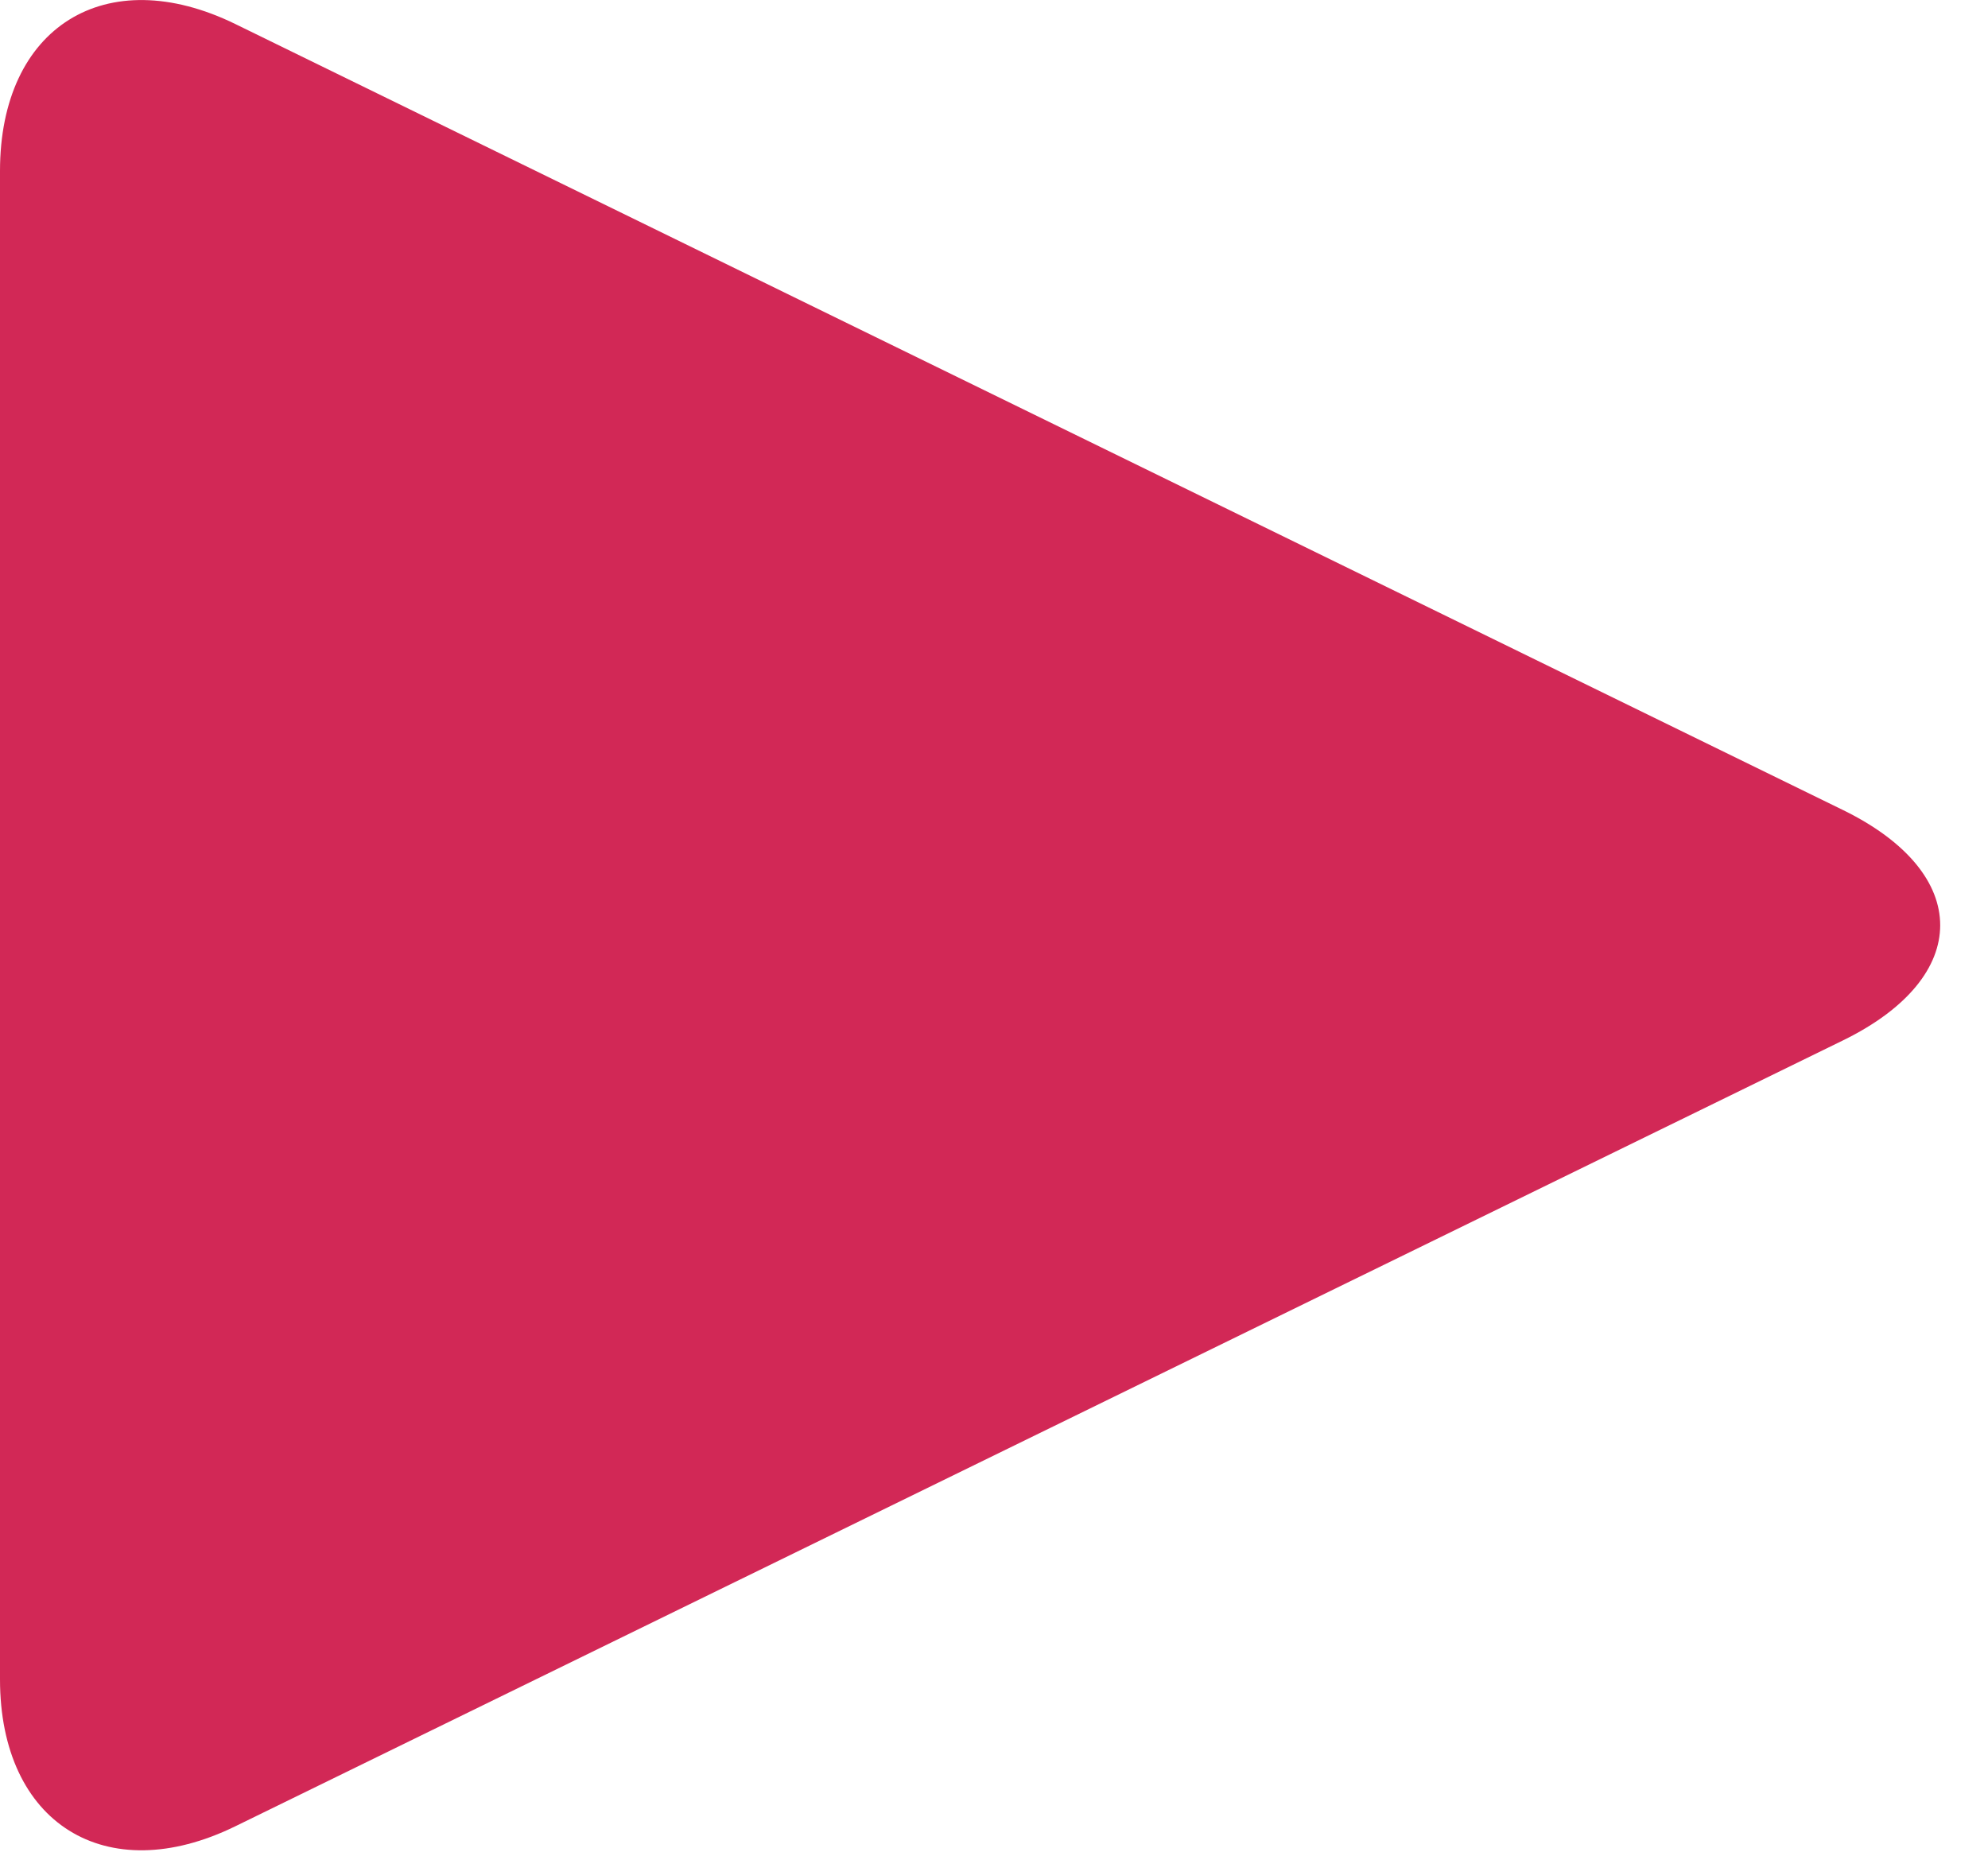
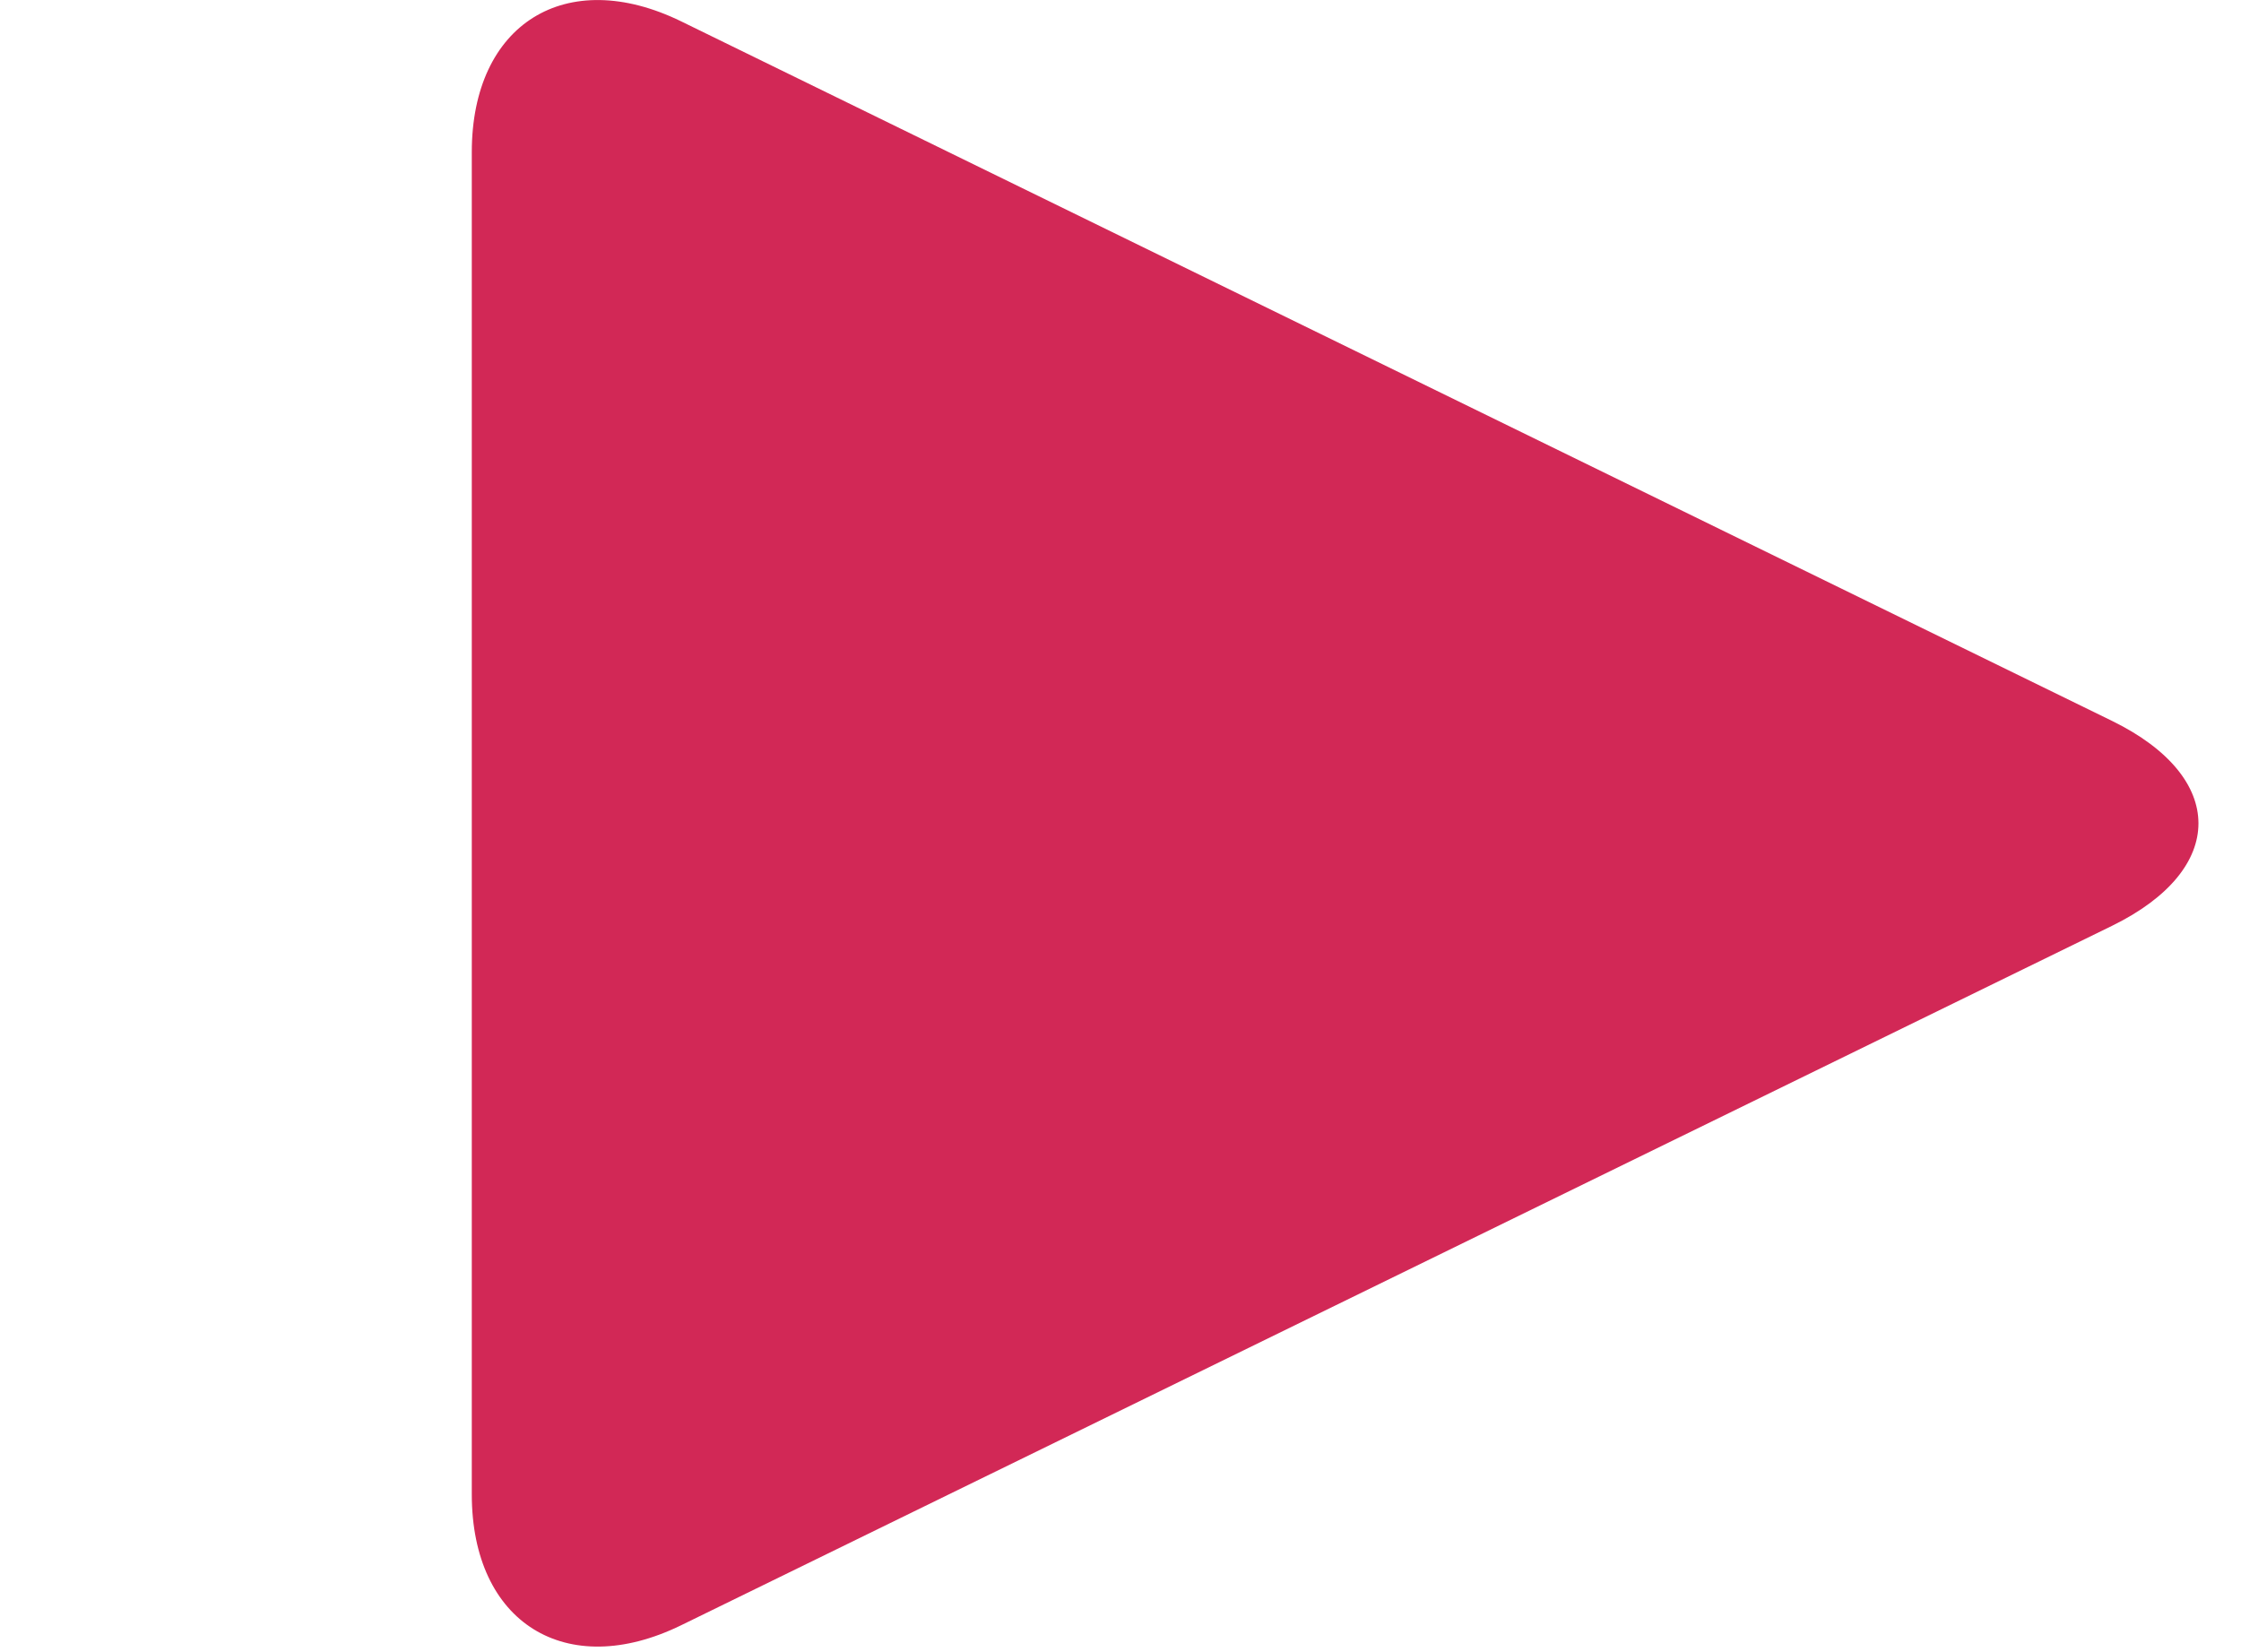
- <svg xmlns="http://www.w3.org/2000/svg" version="1.0" id="Layer_1" x="0px" y="0px" width="15" height="14" viewBox="0 0 15 14" enable-background="new 0 0 14.64 13.96" xml:space="preserve">
+ <svg xmlns="http://www.w3.org/2000/svg" version="1.0" id="Layer_1" x="0px" y="0px" width="19" height="14" viewBox="0 0 15 14" xml:space="preserve" preserveAspectRatio="xMaxYMid">
  <path fill="#d22856" d="M1.775,13.78C0.799,14.257,0,13.758,0,12.671V1.29c0-1.088,0.799-1.585,1.775-1.109l12.133,5.932 c0.975,0.478,0.975,1.258,0,1.736L1.775,13.78z" />
</svg>
